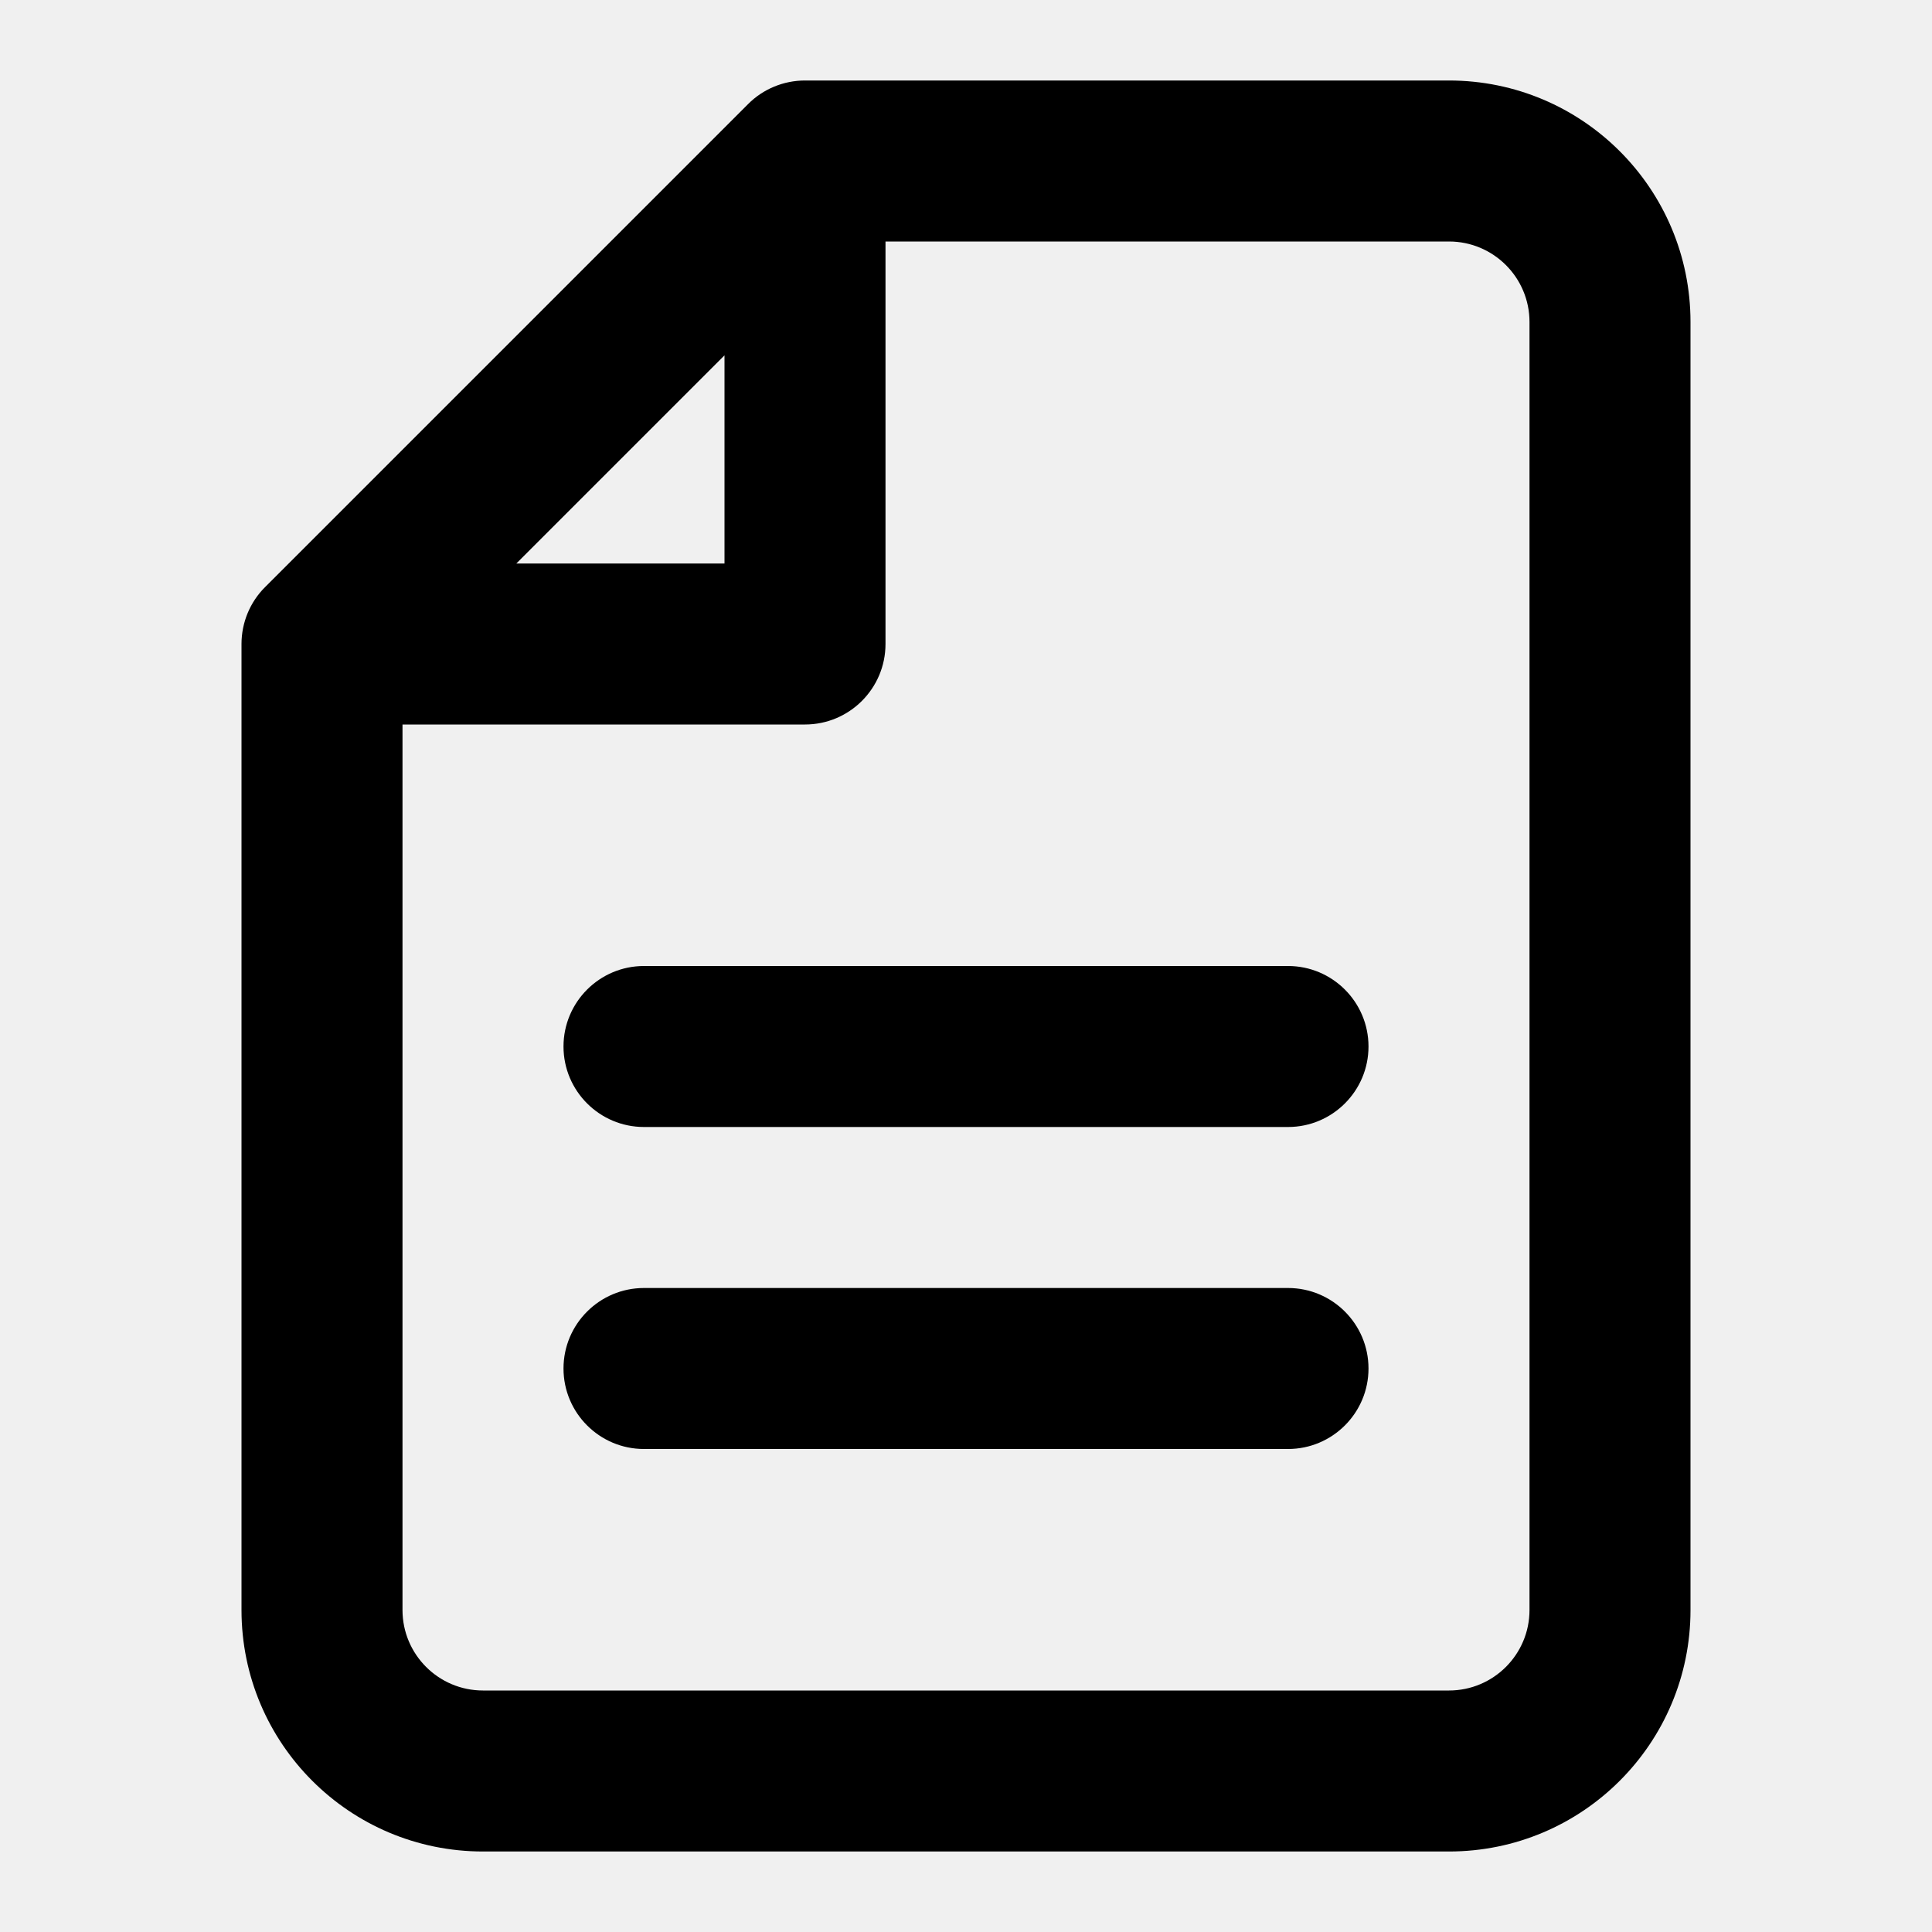
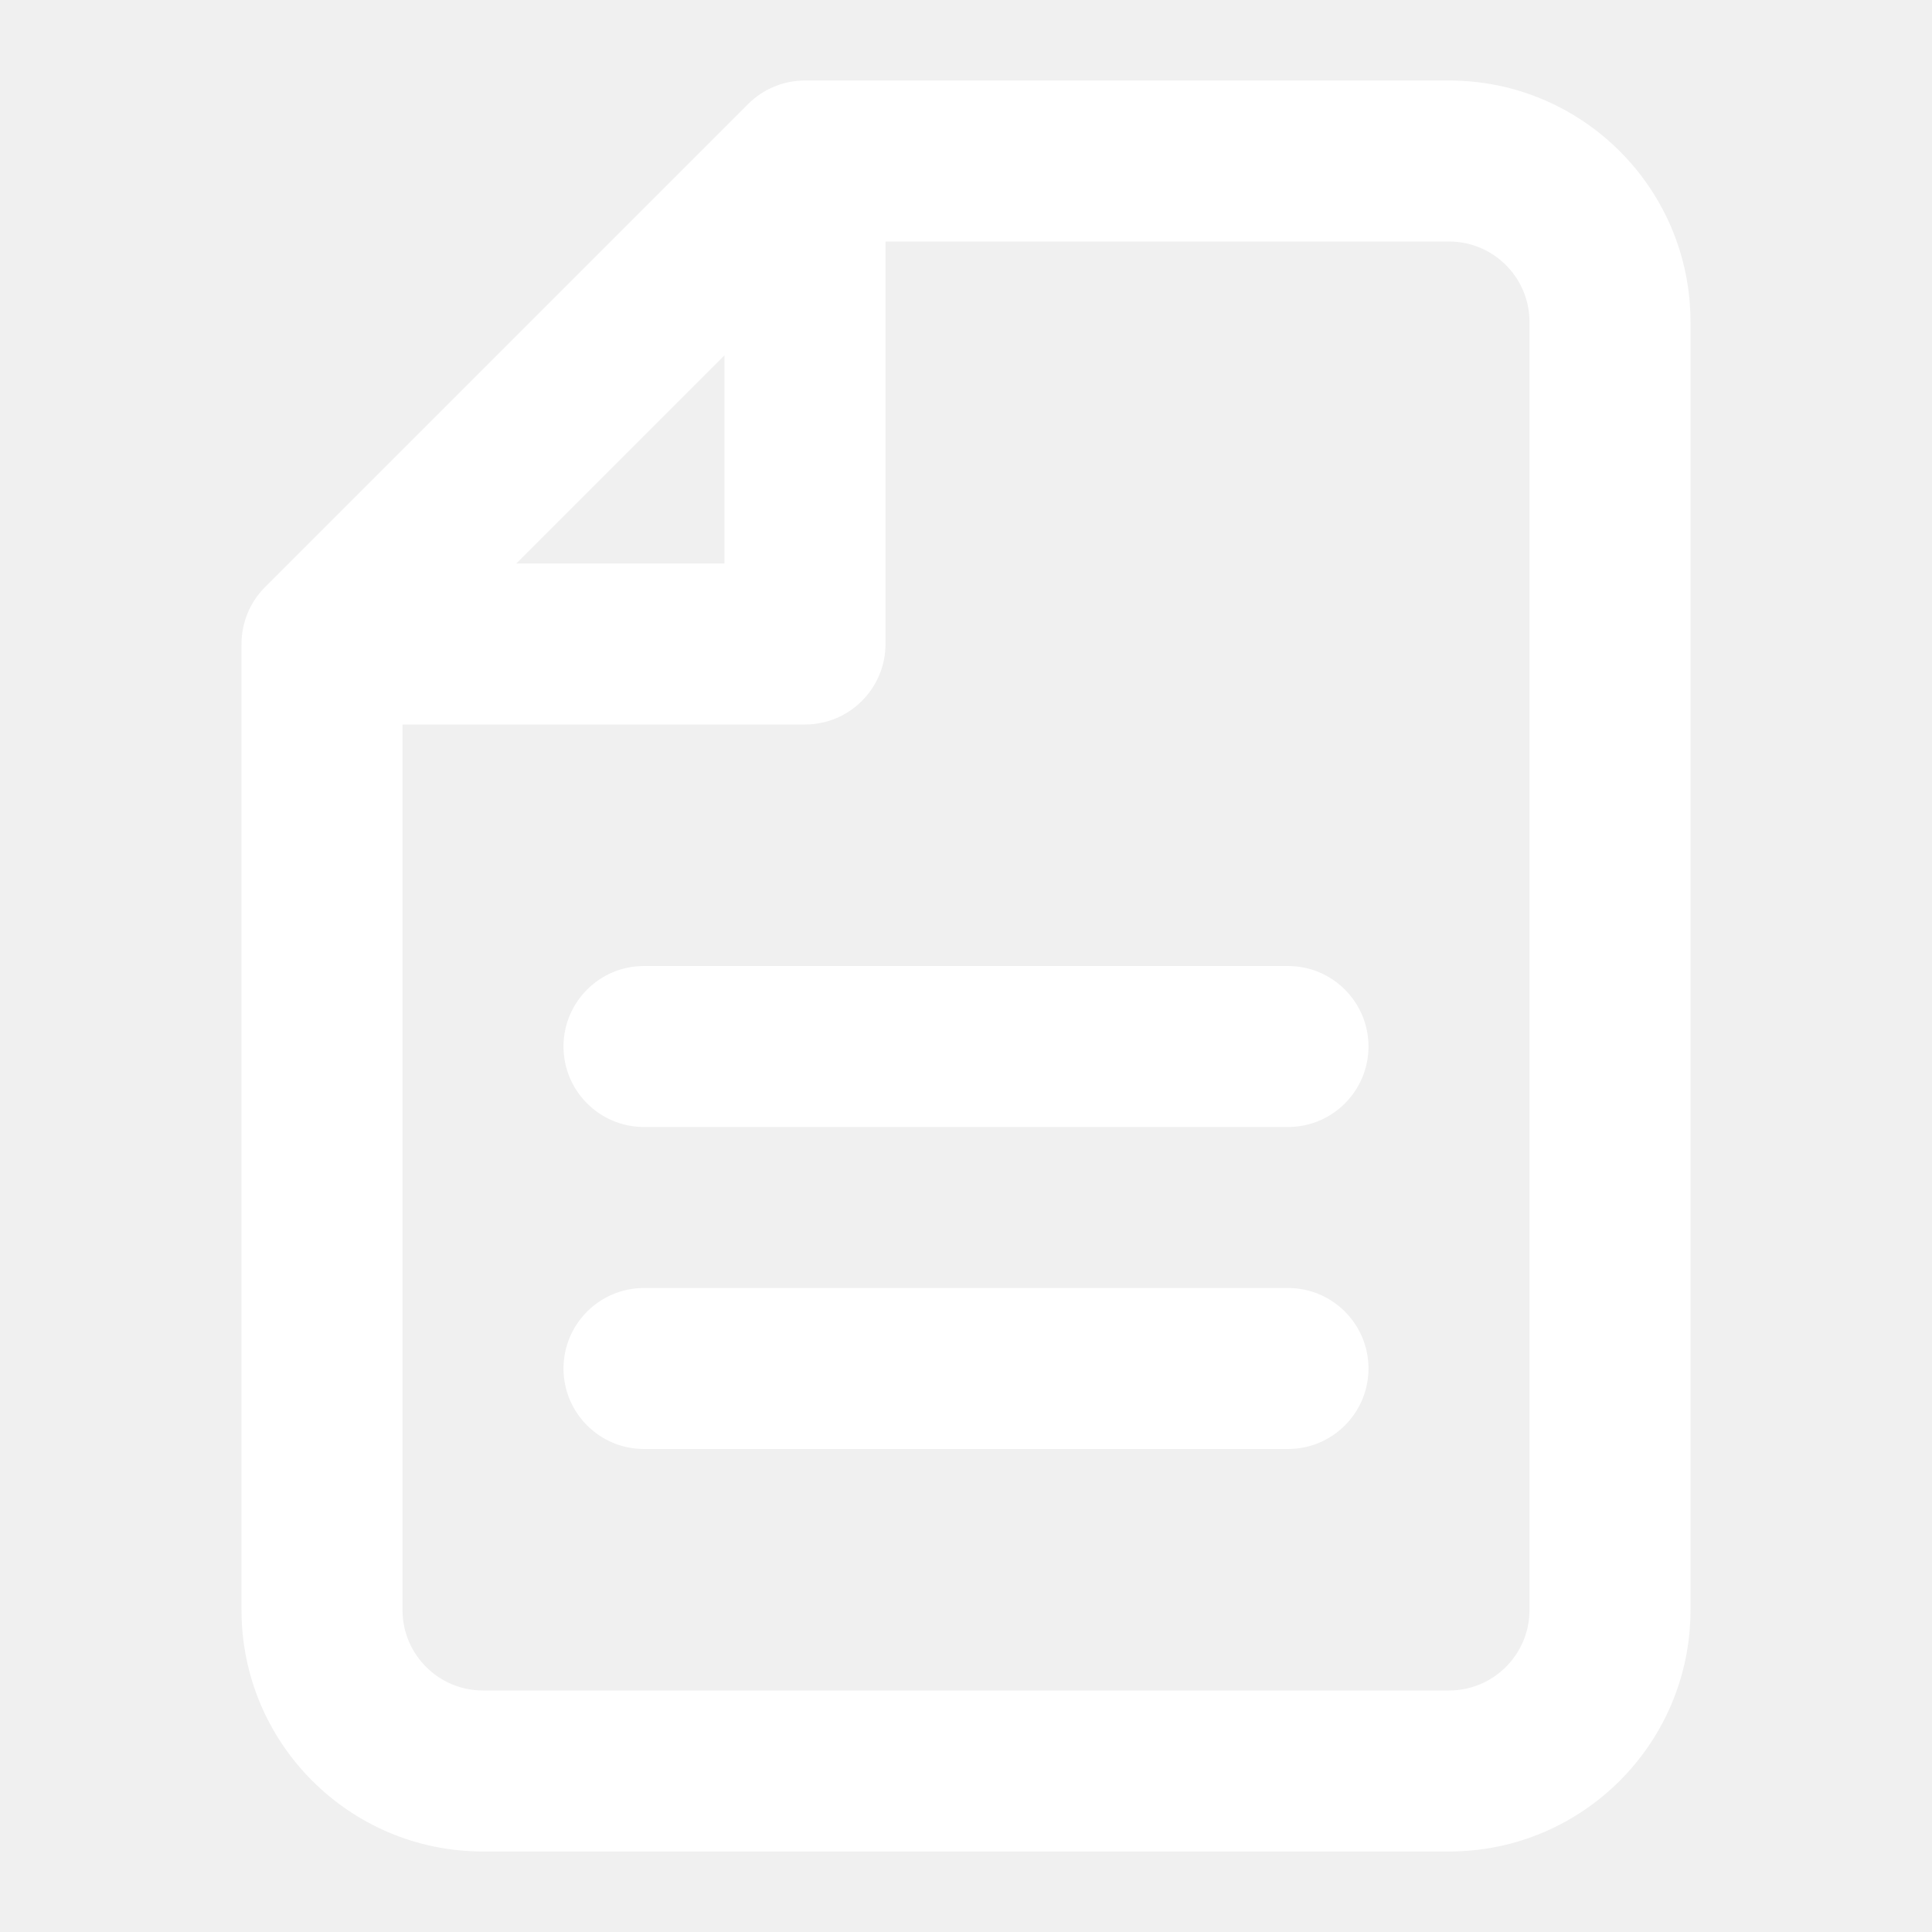
<svg xmlns="http://www.w3.org/2000/svg" width="800px" height="800px" viewBox="0 0 24 24" fill="none">
-   <path fill-rule="evenodd" clip-rule="evenodd" d="M9.293 1.293C9.48 1.105 9.735 1 10 1H18C19.657 1 21 2.343 21 4V20C21 21.657 19.657 23 18 23H6C4.343 23 3 21.657 3 20V8C3 7.735 3.105 7.48 3.293 7.293L9.293 1.293ZM18 3H11V8C11 8.552 10.552 9 10 9H5V20C5 20.552 5.448 21 6 21H18C18.552 21 19 20.552 19 20V4C19 3.448 18.552 3 18 3ZM6.414 7H9V4.414L6.414 7ZM7 13C7 12.448 7.448 12 8 12H16C16.552 12 17 12.448 17 13C17 13.552 16.552 14 16 14H8C7.448 14 7 13.552 7 13ZM7 17C7 16.448 7.448 16 8 16H16C16.552 16 17 16.448 17 17C17 17.552 16.552 18 16 18H8C7.448 18 7 17.552 7 17Z" fill="#000000" />
+   <path fill-rule="evenodd" clip-rule="evenodd" d="M9.293 1.293C9.48 1.105 9.735 1 10 1H18C19.657 1 21 2.343 21 4V20C21 21.657 19.657 23 18 23H6C4.343 23 3 21.657 3 20V8C3 7.735 3.105 7.48 3.293 7.293L9.293 1.293ZM18 3H11V8C11 8.552 10.552 9 10 9H5V20C5 20.552 5.448 21 6 21H18C18.552 21 19 20.552 19 20V4C19 3.448 18.552 3 18 3ZM6.414 7H9V4.414L6.414 7ZM7 13C7 12.448 7.448 12 8 12H16C16.552 12 17 12.448 17 13C17 13.552 16.552 14 16 14H8C7.448 14 7 13.552 7 13ZM7 17C7 16.448 7.448 16 8 16H16C16.552 16 17 16.448 17 17C17 17.552 16.552 18 16 18H8C7.448 18 7 17.552 7 17Z" fill="#ffffff" />
</svg>
